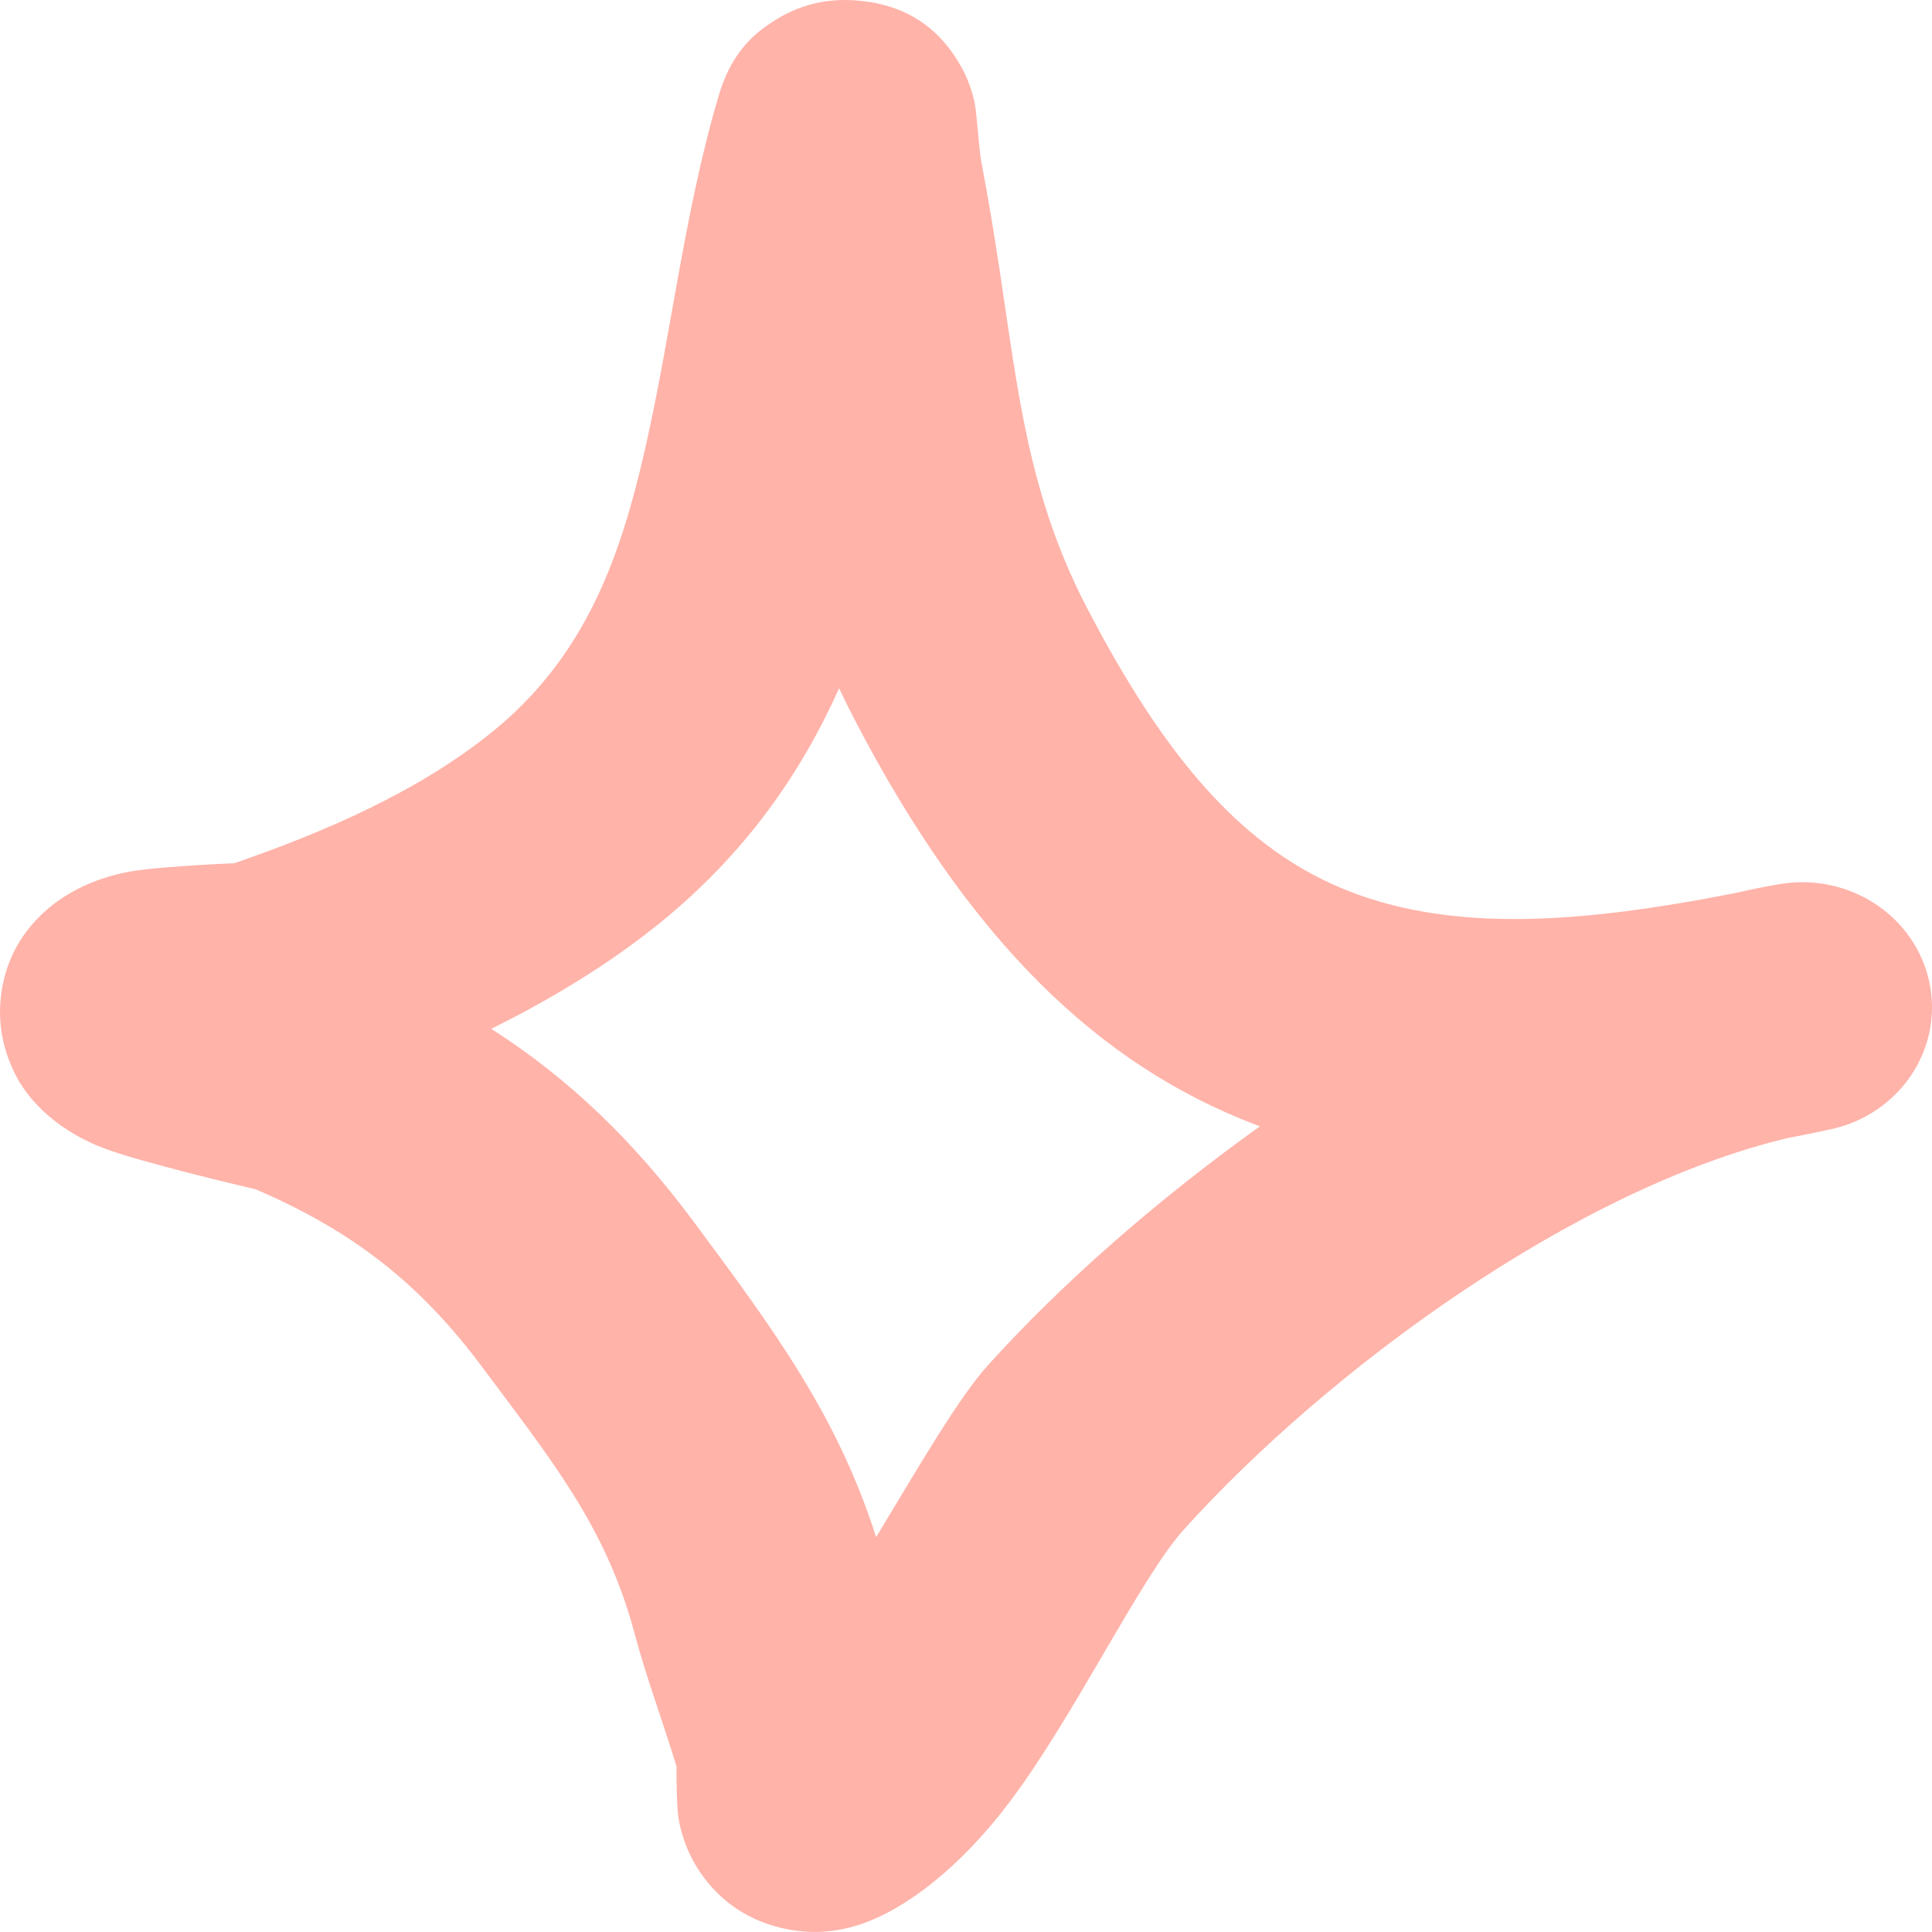
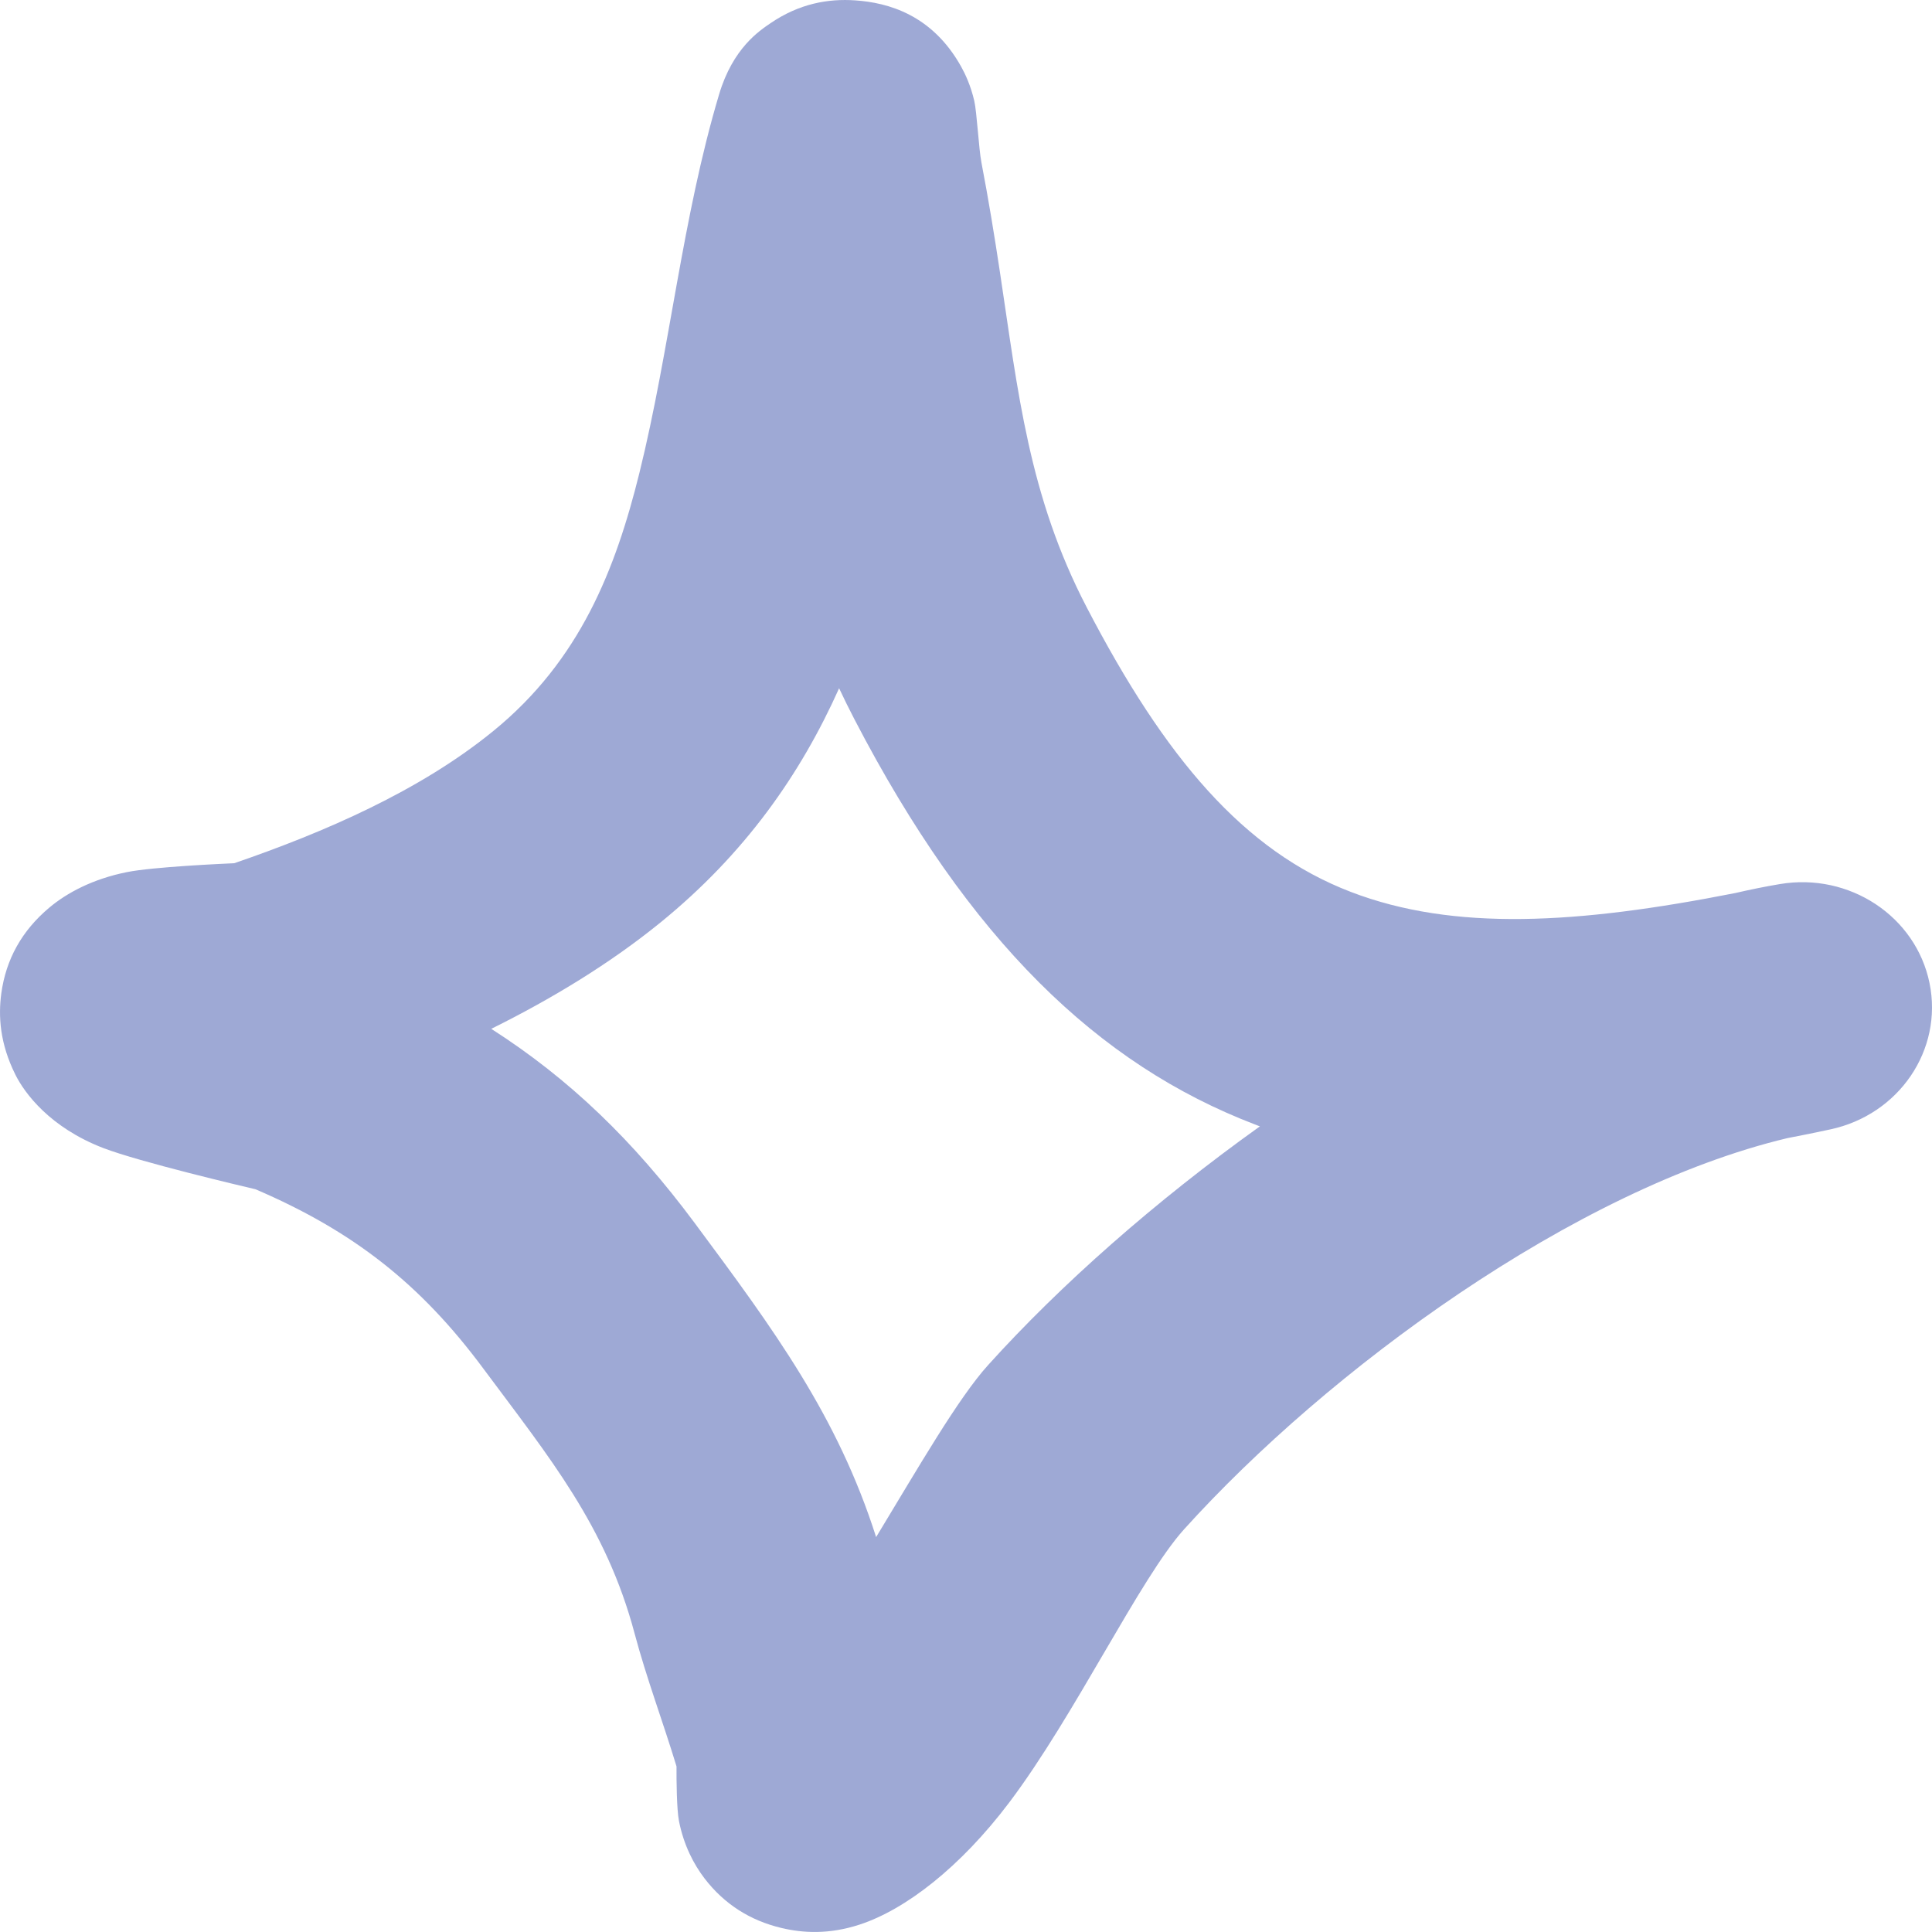
<svg xmlns="http://www.w3.org/2000/svg" width="25" height="25" viewBox="0 0 25 25" fill="none">
-   <path opacity="0.5" fill-rule="evenodd" clip-rule="evenodd" d="M3.031 11.17C4.2 10.768 5.431 10.235 6.38 9.462C7.507 8.545 7.966 7.363 8.274 6.119C8.669 4.521 8.827 2.819 9.306 1.218C9.484 0.623 9.825 0.399 9.972 0.299C10.342 0.047 10.716 -0.02 11.069 0.005C11.486 0.034 12.059 0.186 12.436 0.86C12.49 0.957 12.56 1.104 12.607 1.305C12.641 1.453 12.664 1.915 12.7 2.105C12.79 2.574 12.867 3.043 12.938 3.514C13.175 5.083 13.312 6.416 14.061 7.857C15.078 9.814 16.097 11.011 17.479 11.541C18.815 12.054 20.413 11.958 22.454 11.556C22.648 11.511 22.841 11.472 23.031 11.44C23.931 11.288 24.791 11.857 24.968 12.721C25.145 13.585 24.573 14.426 23.681 14.615C23.495 14.655 23.311 14.693 23.13 14.727C20.371 15.385 17.178 17.733 15.322 19.789C14.75 20.423 13.912 22.195 13.058 23.326C12.428 24.16 11.719 24.709 11.124 24.904C10.726 25.034 10.39 25.014 10.112 24.948C9.709 24.852 9.374 24.642 9.117 24.307C8.977 24.124 8.848 23.878 8.786 23.565C8.756 23.414 8.753 23.031 8.754 22.857C8.579 22.28 8.366 21.717 8.211 21.135C7.841 19.746 7.114 18.866 6.251 17.705C5.444 16.618 4.577 15.934 3.306 15.389C3.14 15.35 1.806 15.036 1.335 14.855C0.647 14.59 0.319 14.147 0.2 13.908C-0.003 13.502 -0.023 13.148 0.017 12.853C0.077 12.417 0.28 12.044 0.64 11.743C0.863 11.556 1.197 11.374 1.643 11.285C1.988 11.216 2.902 11.176 3.031 11.17ZM10.858 8.906C10.92 9.039 10.986 9.172 11.056 9.307C12.545 12.173 14.211 13.773 16.235 14.549L16.303 14.575C14.949 15.543 13.723 16.626 12.786 17.664C12.4 18.091 11.889 18.979 11.337 19.89C10.836 18.319 10.016 17.209 8.985 15.82C8.197 14.761 7.372 13.963 6.357 13.313C7.144 12.923 7.895 12.467 8.549 11.935C9.638 11.049 10.358 10.022 10.858 8.906Z" fill="#FF6854" />
+   <path opacity="0.5" fill-rule="evenodd" clip-rule="evenodd" d="M3.031 11.17C4.2 10.768 5.431 10.235 6.38 9.462C7.507 8.545 7.966 7.363 8.274 6.119C8.669 4.521 8.827 2.819 9.306 1.218C9.484 0.623 9.825 0.399 9.972 0.299C10.342 0.047 10.716 -0.02 11.069 0.005C11.486 0.034 12.059 0.186 12.436 0.86C12.49 0.957 12.56 1.104 12.607 1.305C12.641 1.453 12.664 1.915 12.7 2.105C12.79 2.574 12.867 3.043 12.938 3.514C13.175 5.083 13.312 6.416 14.061 7.857C15.078 9.814 16.097 11.011 17.479 11.541C18.815 12.054 20.413 11.958 22.454 11.556C22.648 11.511 22.841 11.472 23.031 11.44C23.931 11.288 24.791 11.857 24.968 12.721C25.145 13.585 24.573 14.426 23.681 14.615C23.495 14.655 23.311 14.693 23.13 14.727C20.371 15.385 17.178 17.733 15.322 19.789C14.75 20.423 13.912 22.195 13.058 23.326C12.428 24.16 11.719 24.709 11.124 24.904C10.726 25.034 10.39 25.014 10.112 24.948C9.709 24.852 9.374 24.642 9.117 24.307C8.977 24.124 8.848 23.878 8.786 23.565C8.756 23.414 8.753 23.031 8.754 22.857C8.579 22.28 8.366 21.717 8.211 21.135C7.841 19.746 7.114 18.866 6.251 17.705C5.444 16.618 4.577 15.934 3.306 15.389C3.14 15.35 1.806 15.036 1.335 14.855C0.647 14.59 0.319 14.147 0.2 13.908C-0.003 13.502 -0.023 13.148 0.017 12.853C0.077 12.417 0.28 12.044 0.64 11.743C0.863 11.556 1.197 11.374 1.643 11.285C1.988 11.216 2.902 11.176 3.031 11.17ZM10.858 8.906C10.92 9.039 10.986 9.172 11.056 9.307C12.545 12.173 14.211 13.773 16.235 14.549L16.303 14.575C14.949 15.543 13.723 16.626 12.786 17.664C12.4 18.091 11.889 18.979 11.337 19.89C10.836 18.319 10.016 17.209 8.985 15.82C8.197 14.761 7.372 13.963 6.357 13.313C7.144 12.923 7.895 12.467 8.549 11.935C9.638 11.049 10.358 10.022 10.858 8.906Z" fill="#3E53AC" />
</svg>
